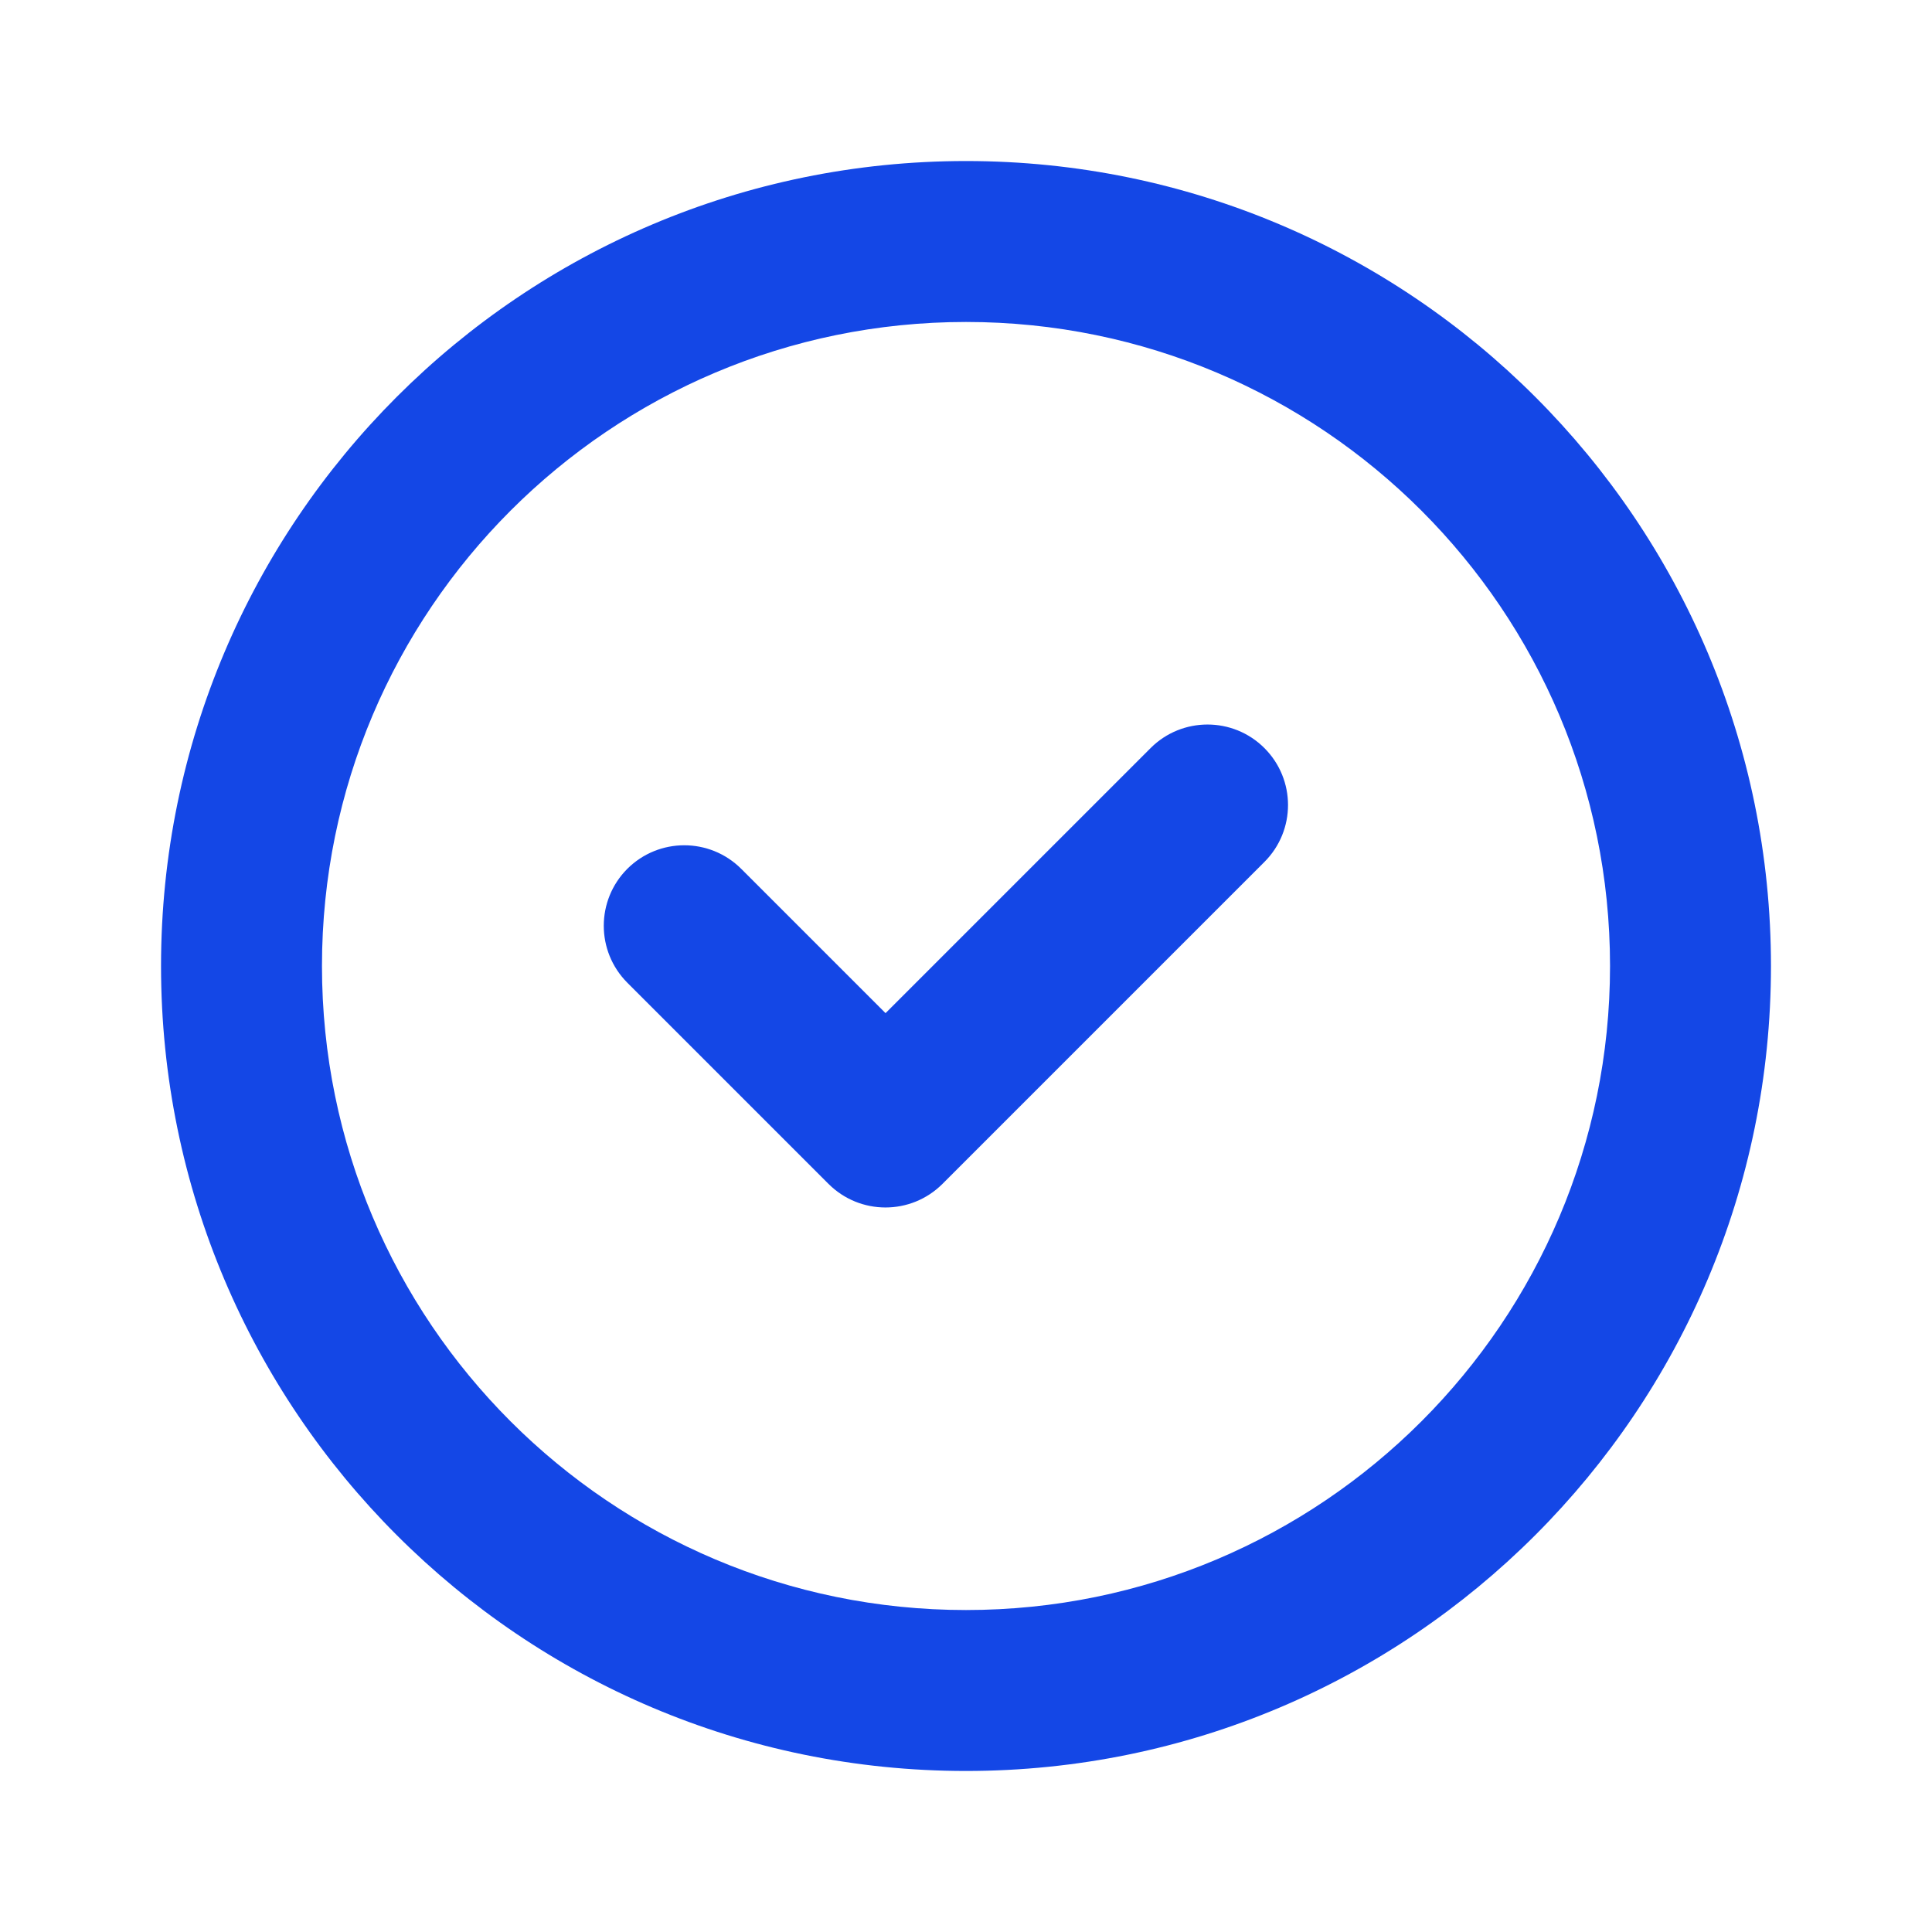
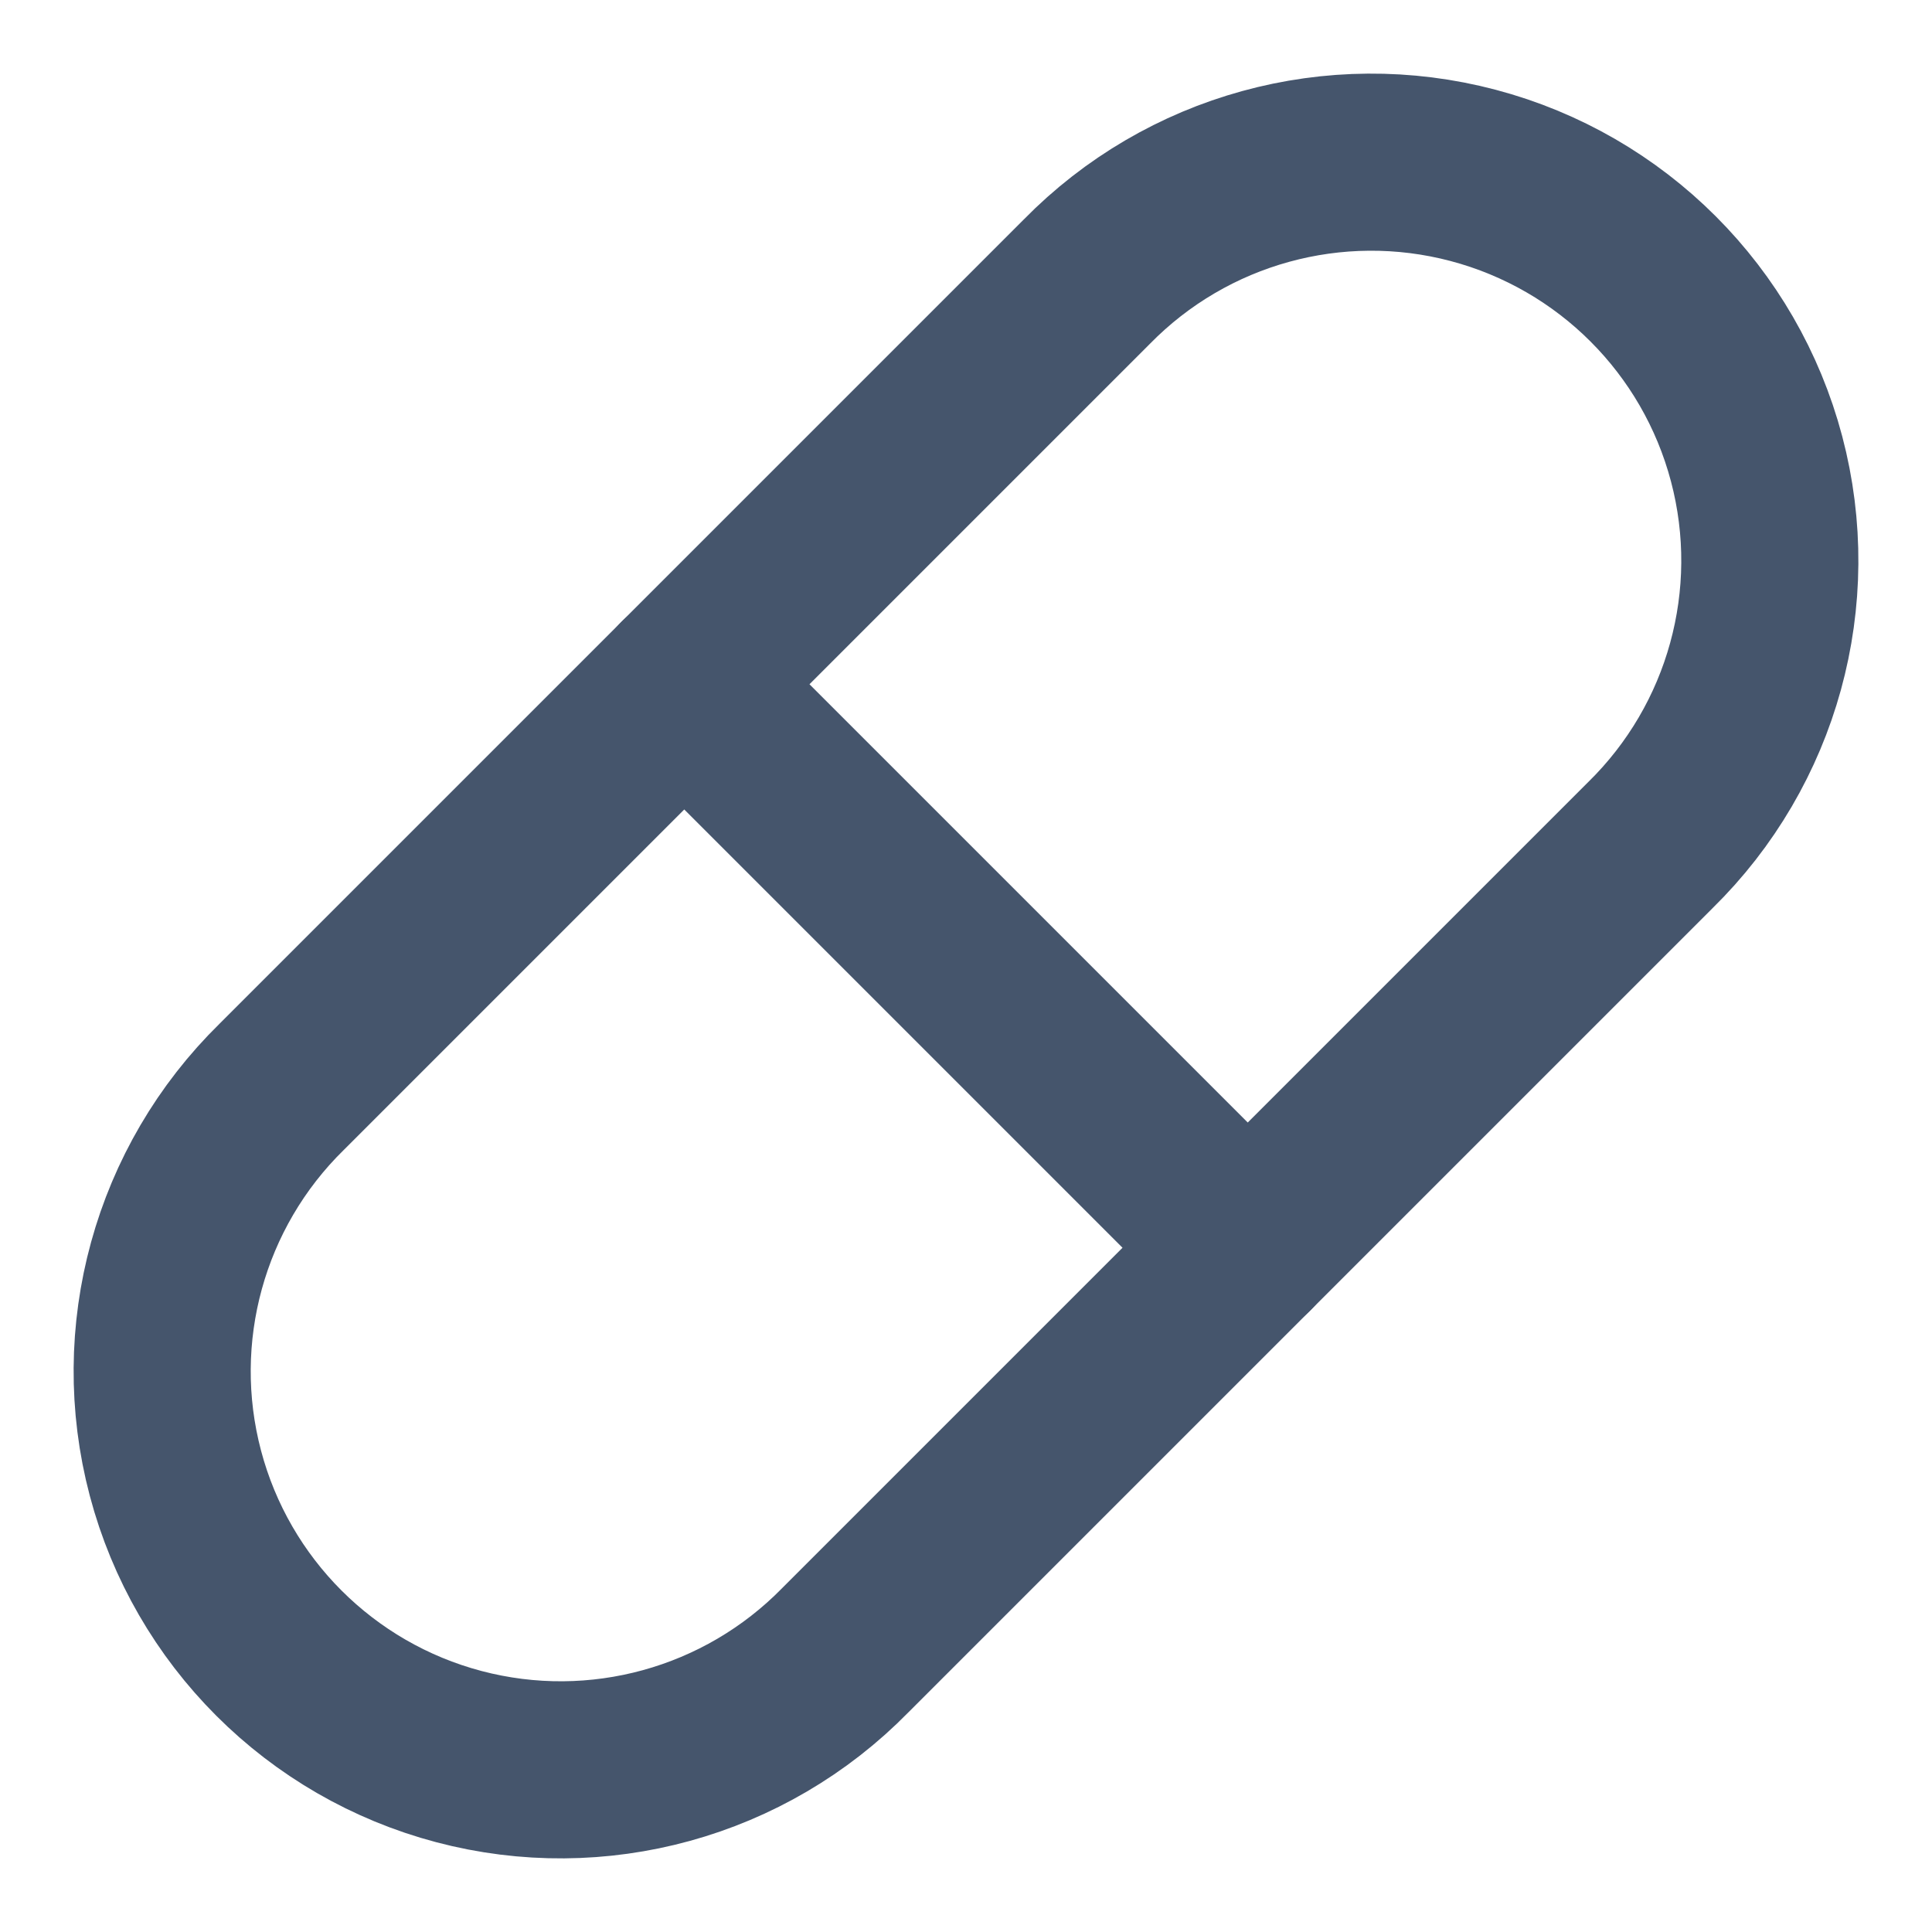
- <svg xmlns="http://www.w3.org/2000/svg" preserveAspectRatio="none" overflow="visible" style="display: block;" width="20" height="20" viewBox="0 0 20 20" fill="none">
-   <g id="check-circle">
-     <path id="Vector" fill-rule="evenodd" clip-rule="evenodd" d="M10 3.333C6.318 3.333 3.333 6.318 3.333 10C3.333 13.682 6.318 16.667 10 16.667C13.682 16.667 16.667 13.682 16.667 10C16.667 6.318 13.682 3.333 10 3.333ZM1.667 10C1.667 5.398 5.398 1.667 10 1.667C14.602 1.667 18.333 5.398 18.333 10C18.333 14.602 14.602 18.333 10 18.333C5.398 18.333 1.667 14.602 1.667 10ZM13.089 7.744C13.415 8.07 13.415 8.597 13.089 8.923L9.756 12.256C9.43 12.581 8.903 12.581 8.577 12.256L6.494 10.173C6.169 9.847 6.169 9.32 6.494 8.994C6.82 8.669 7.347 8.669 7.673 8.994L9.167 10.488L11.911 7.744C12.236 7.419 12.764 7.419 13.089 7.744Z" fill="#1447E6" />
-   </g>
+ <svg xmlns="http://www.w3.org/2000/svg" viewBox="0 0 24 24" fill="none" stroke="#45556C" stroke-width="2.2" stroke-linecap="round" stroke-linejoin="round">
+   <path d="m10.5 20.5 10-10a4.95 4.95 0 1 0-7-7l-10 10a4.95 4.95 0 1 0 7 7Z" />
+   <path d="m8.5 8.5 7 7" />
</svg>
